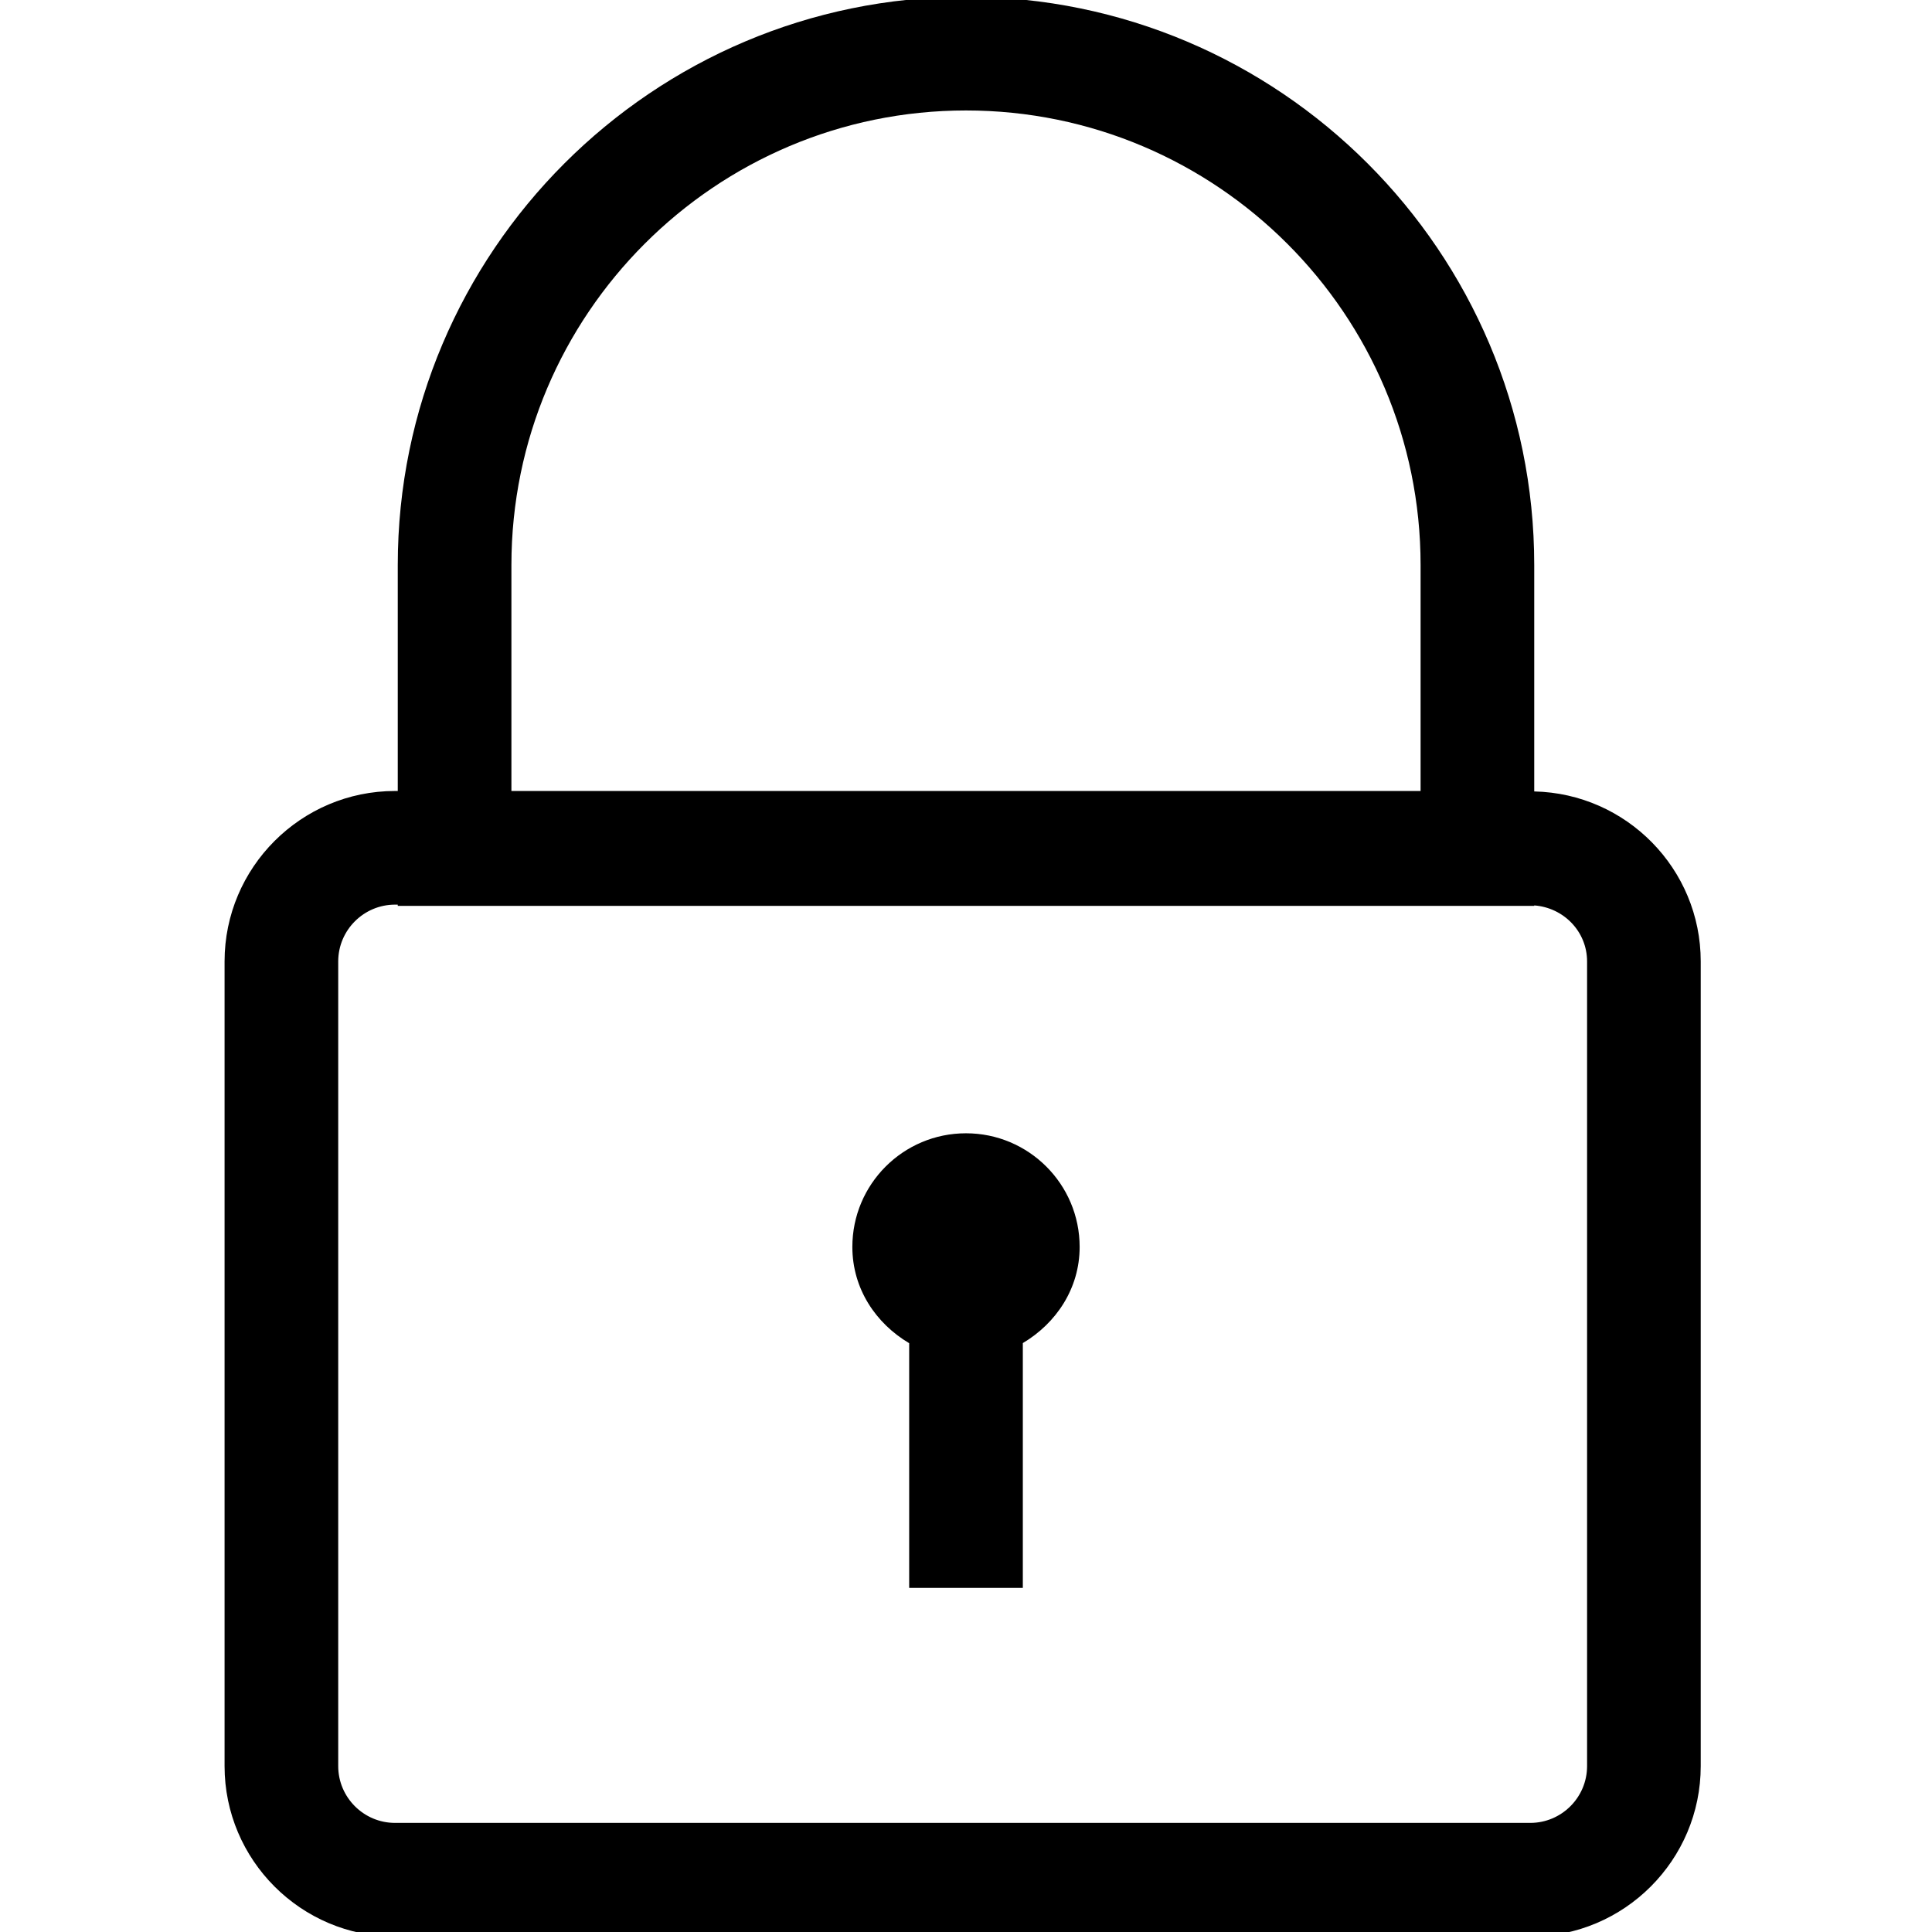
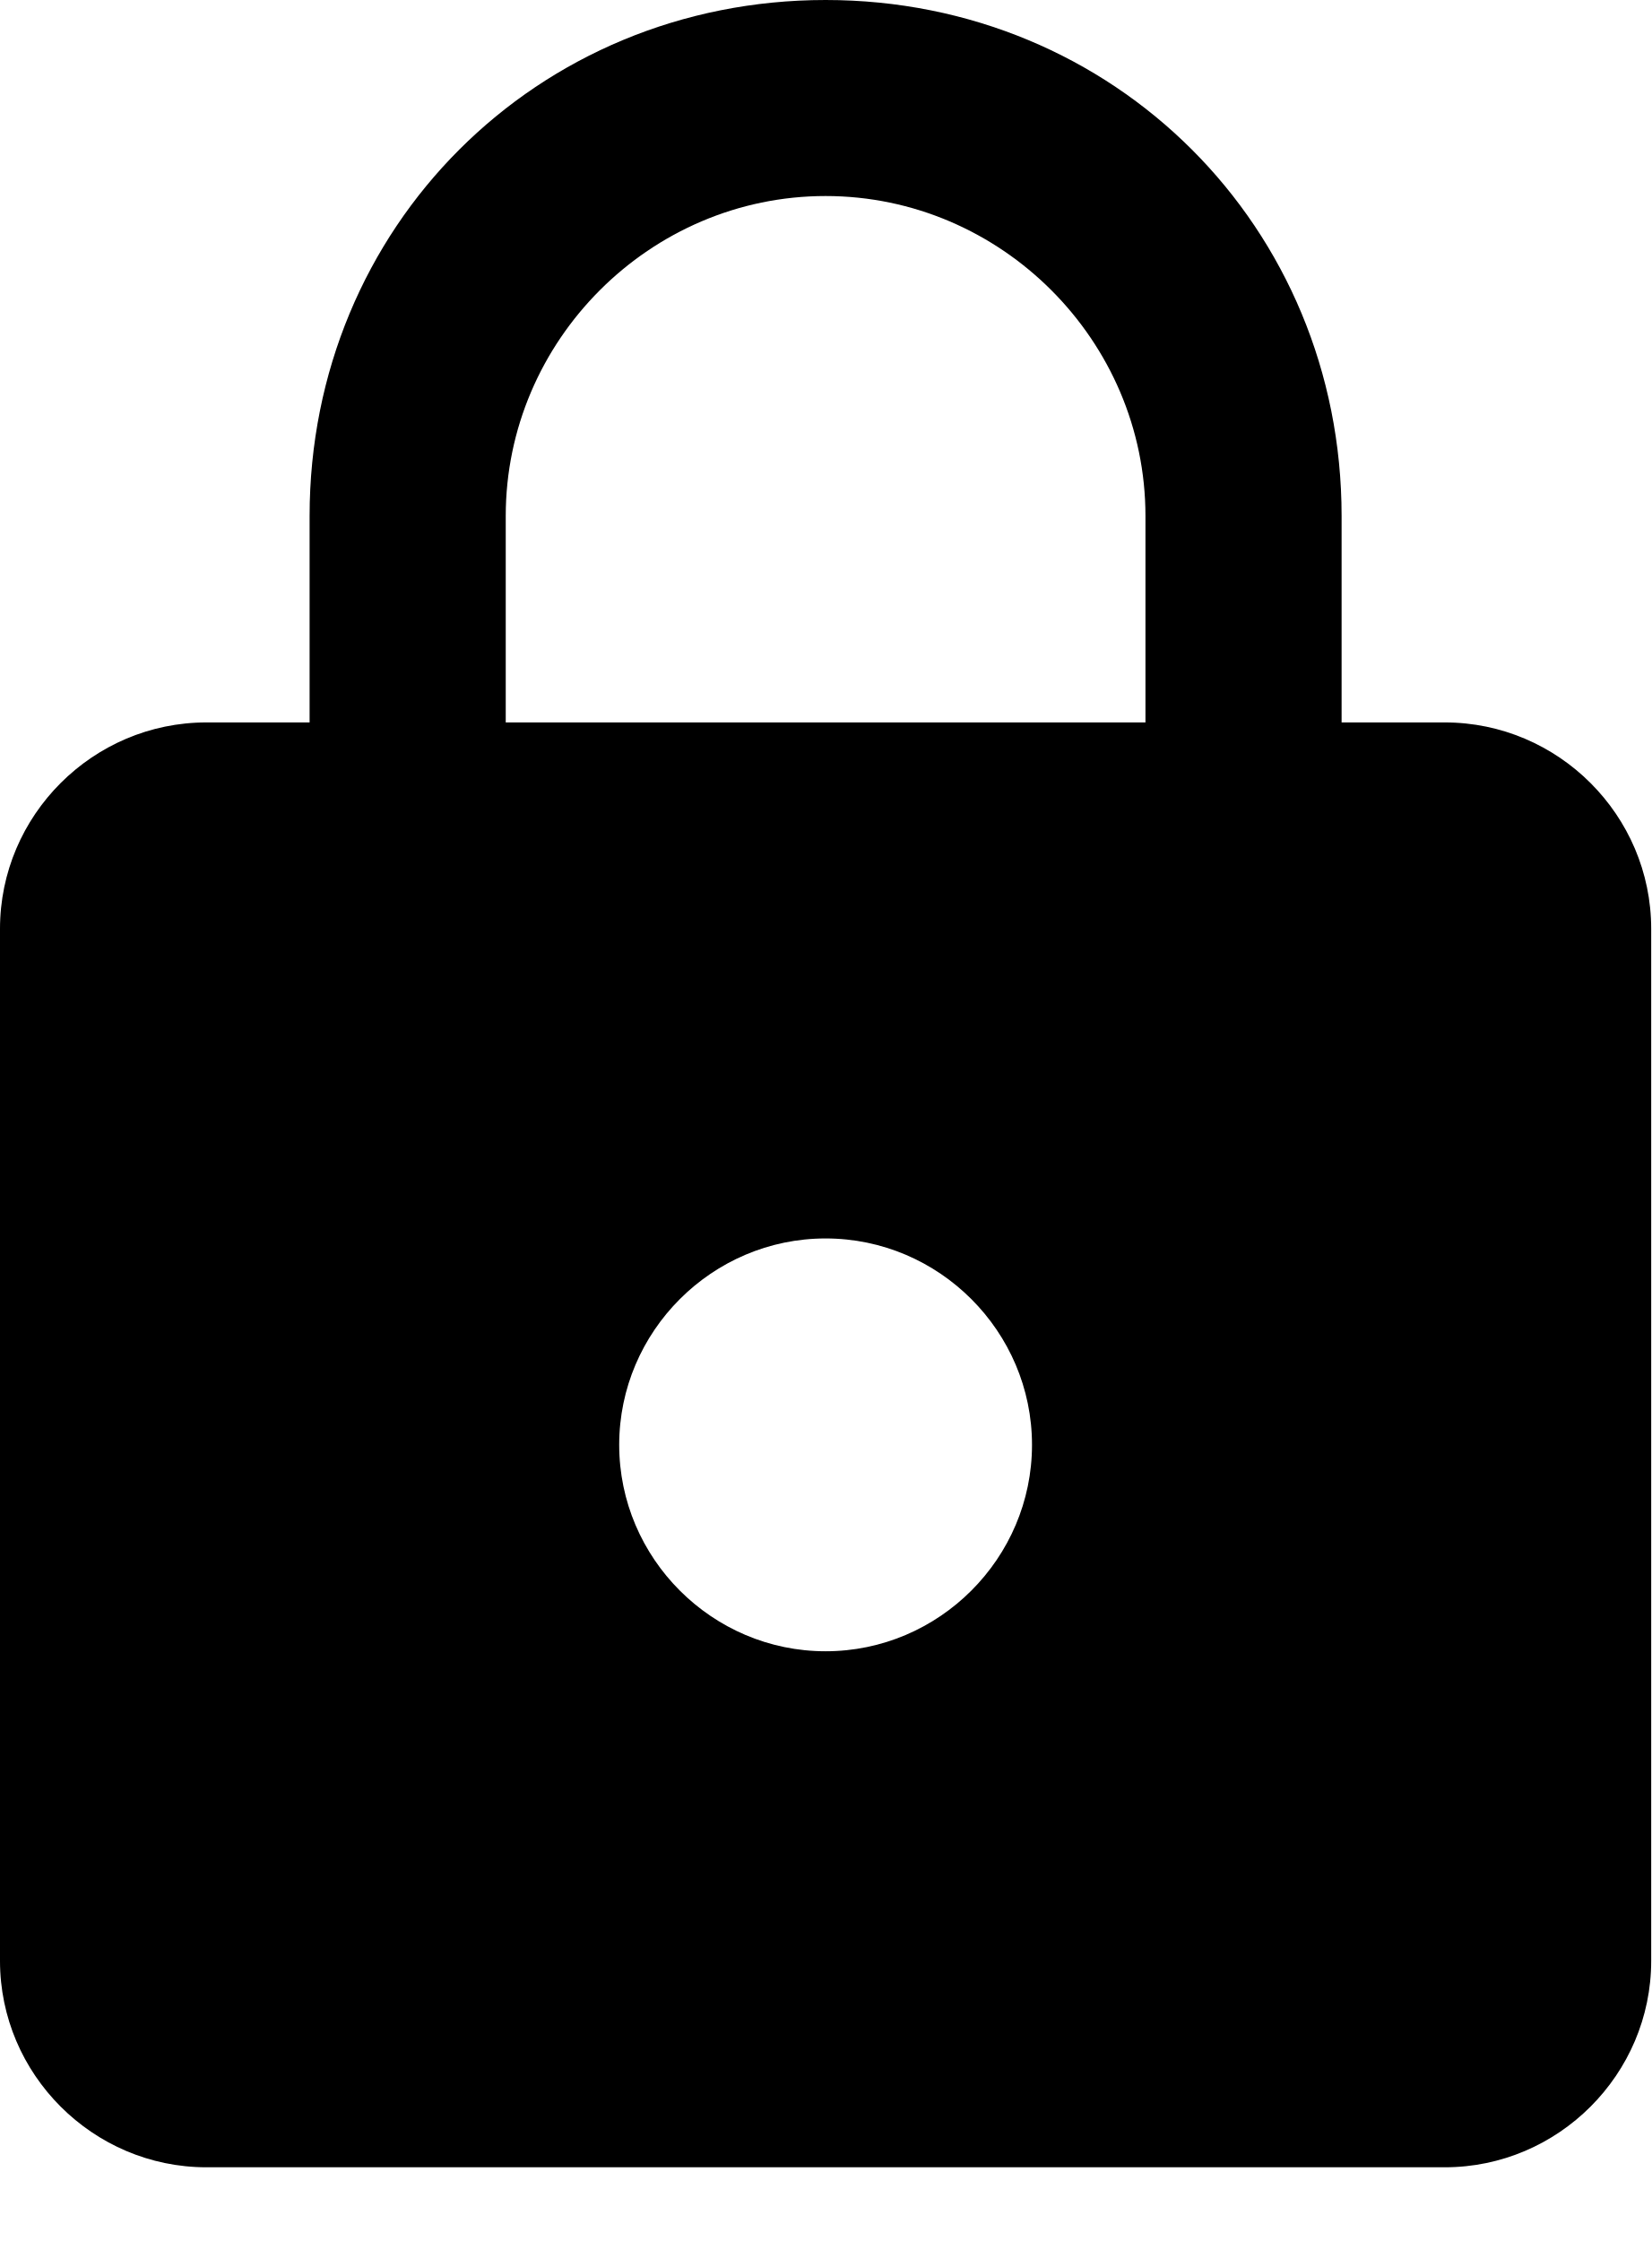
- <svg xmlns="http://www.w3.org/2000/svg" version="1.1" width="17" height="17" viewBox="0 0 17 17">
-   <g>
- </g>
-   <path d="M9.5 10.972c0 0.366-0.207 0.672-0.5 0.846v2.154h-1v-2.153c-0.294-0.174-0.5-0.48-0.5-0.847 0-0.552 0.447-1 1-1 0.551 0 1 0.447 1 1zM14.965 8.46v7.080c0 0.827-0.673 1.5-1.5 1.5h-9.989c-0.827 0-1.5-0.673-1.5-1.5v-7.080c0-0.827 0.673-1.5 1.5-1.5h0.024v-1.988c0-2.757 2.243-5 5-5s5 2.243 5 5v1.992c0.811 0.018 1.465 0.681 1.465 1.496zM4.5 6.96h8v-1.988c0-2.206-1.794-4-4-4s-4 1.794-4 4v1.988zM13.965 8.46c0-0.264-0.207-0.474-0.465-0.493v0.004h-10v-0.011h-0.024c-0.275 0-0.5 0.224-0.5 0.5v7.080c0 0.276 0.225 0.5 0.5 0.5h9.989c0.275 0 0.5-0.224 0.5-0.5v-7.080z" fill="#000000" />
+ <svg xmlns="http://www.w3.org/2000/svg" width="14px" height="19px" viewBox="446 248 14 19" version="1.1">
+   <defs />
+   <path d="M458.25,254.125 L457.375,254.125 L457.375,252.375 C457.375,249.925 455.45,248 453,248 C450.55,248 448.625,249.925 448.625,252.375 L448.625,254.125 L447.75,254.125 C446.788,254.125 446,254.912 446,255.875 L446,264.625 C446,265.587 446.788,266.375 447.75,266.375 L458.25,266.375 C459.212,266.375 460,265.587 460,264.625 L460,255.875 C460,254.912 459.212,254.125 458.25,254.125 L458.25,254.125 Z M453,262 C452.038,262 451.25,261.212 451.25,260.25 C451.25,259.288 452.038,258.5 453,258.5 C453.962,258.5 454.75,259.288 454.75,260.25 C454.75,261.212 453.962,262 453,262 L453,262 Z M455.712,254.125 L450.288,254.125 L450.288,252.375 C450.288,250.887 451.512,249.662 453,249.662 C454.488,249.662 455.712,250.887 455.712,252.375 L455.712,254.125 L455.712,254.125 Z" />
</svg>
